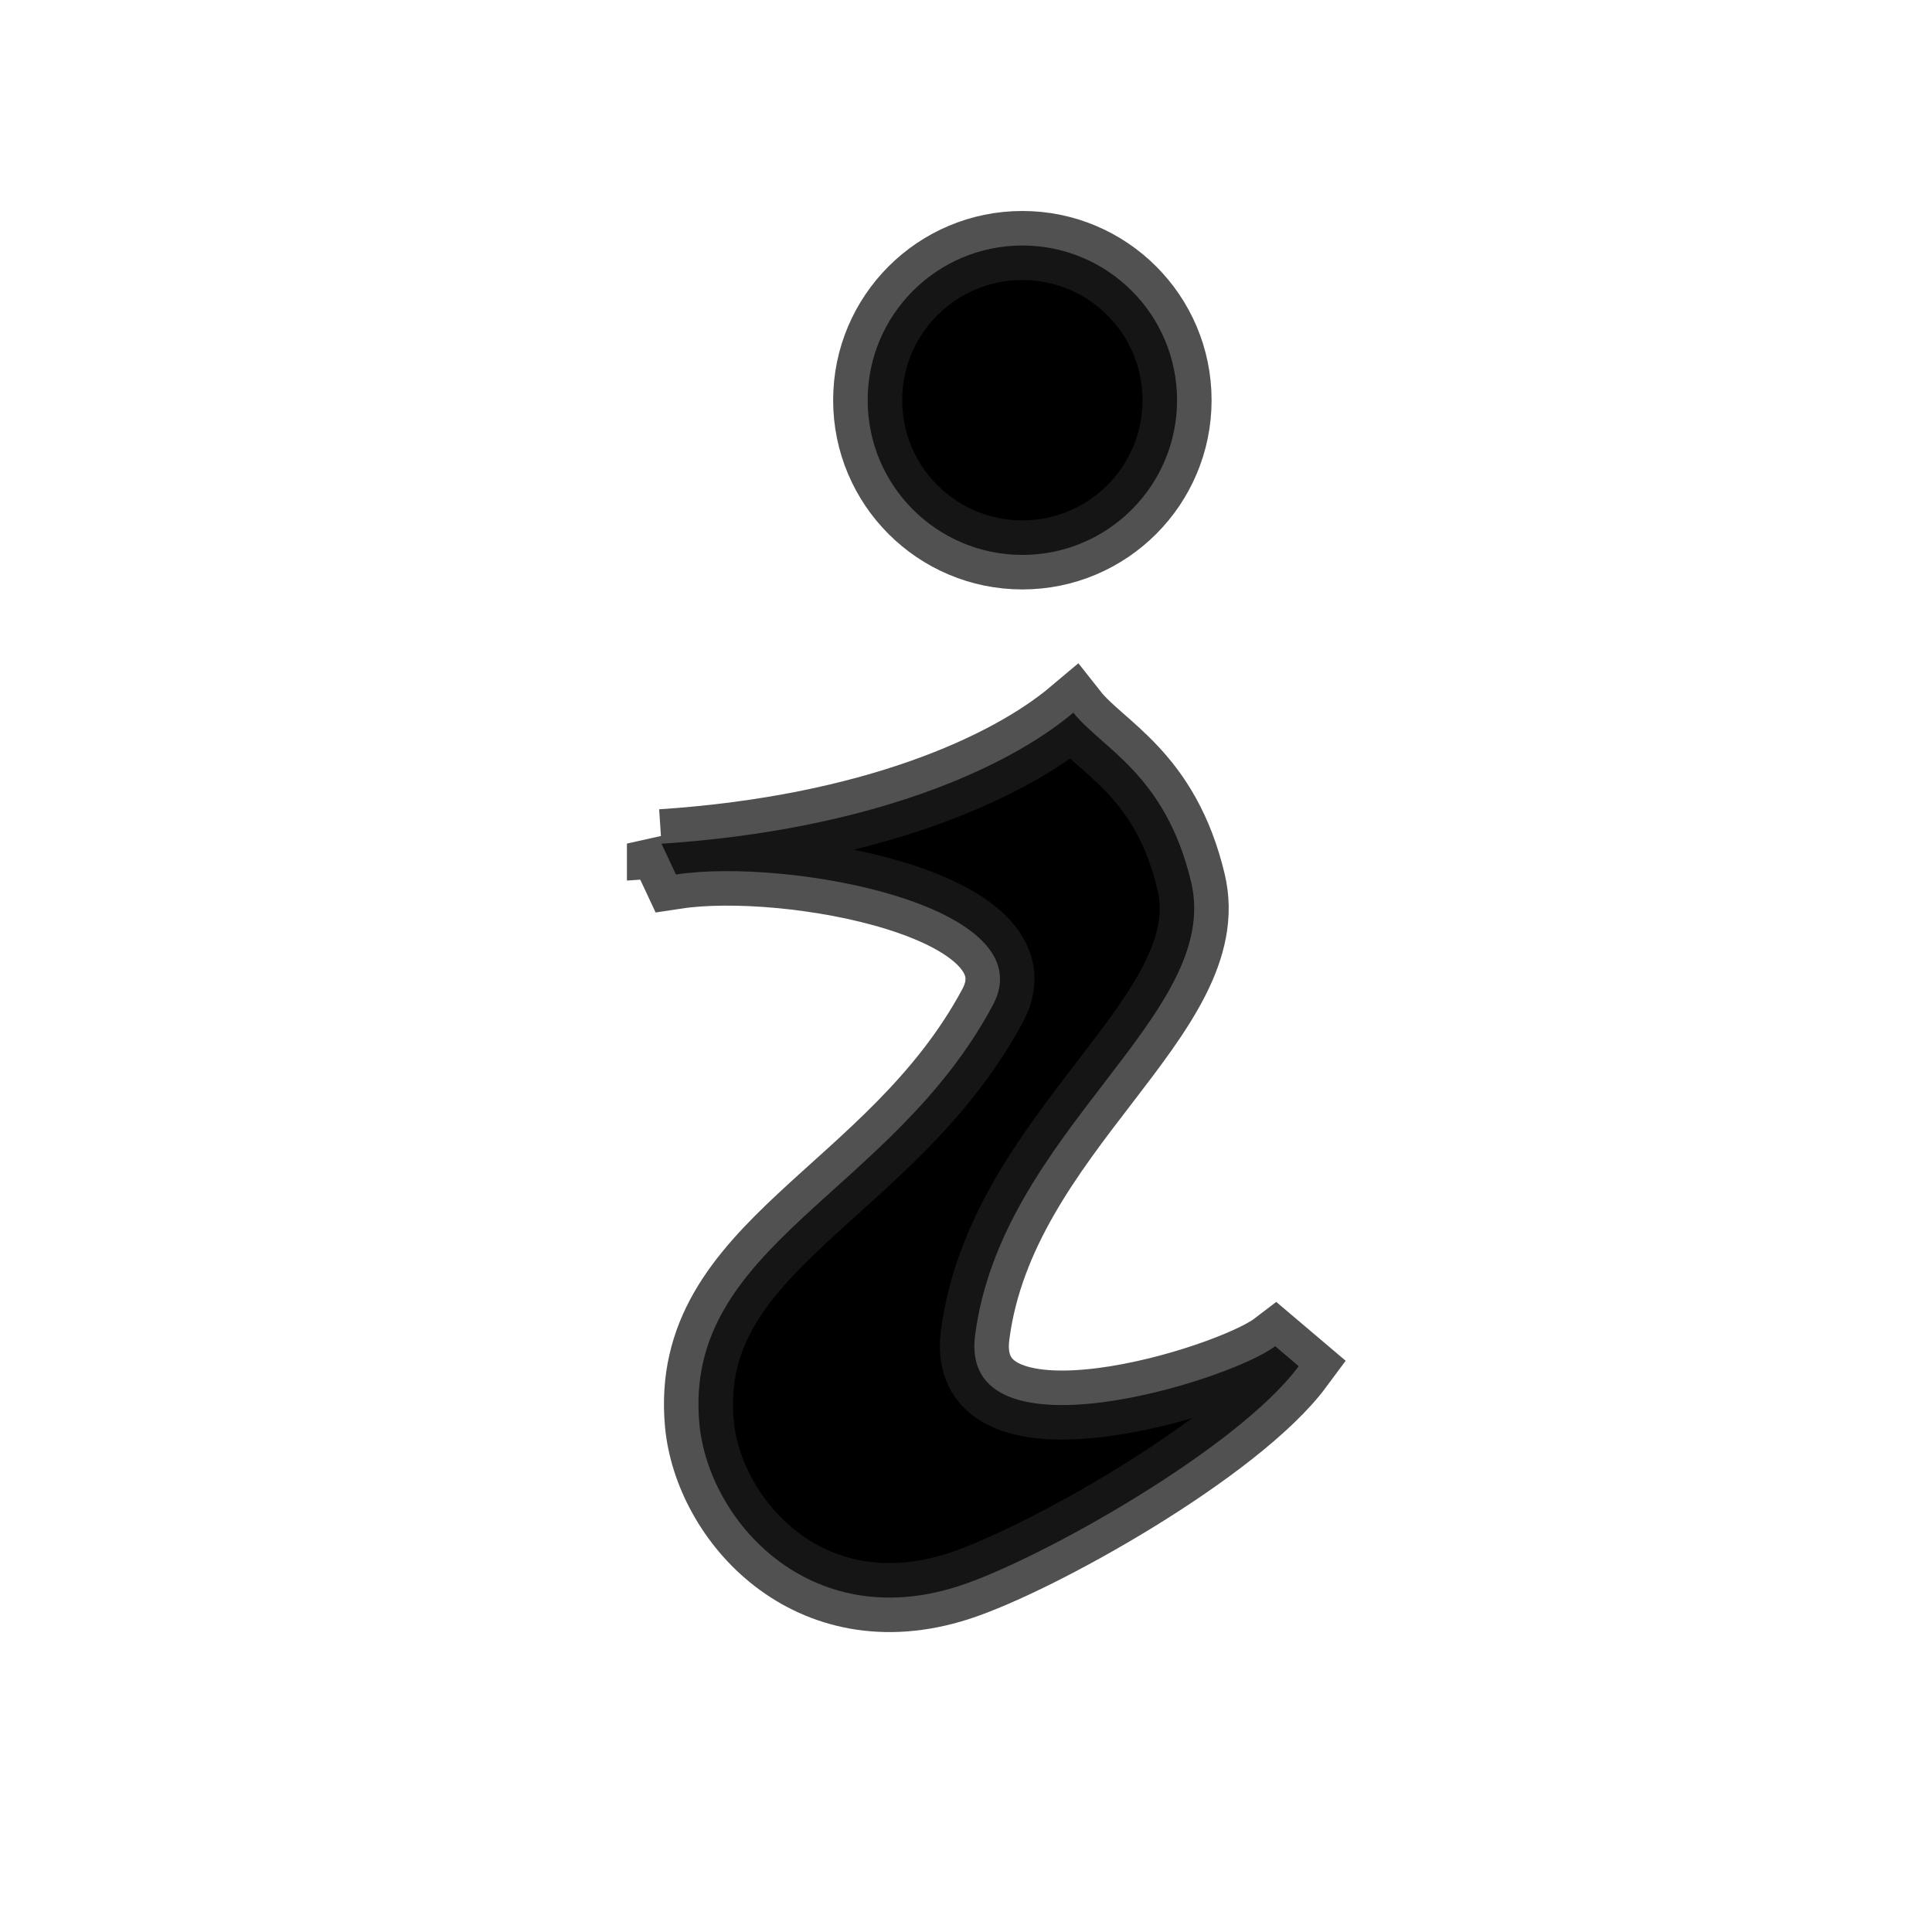
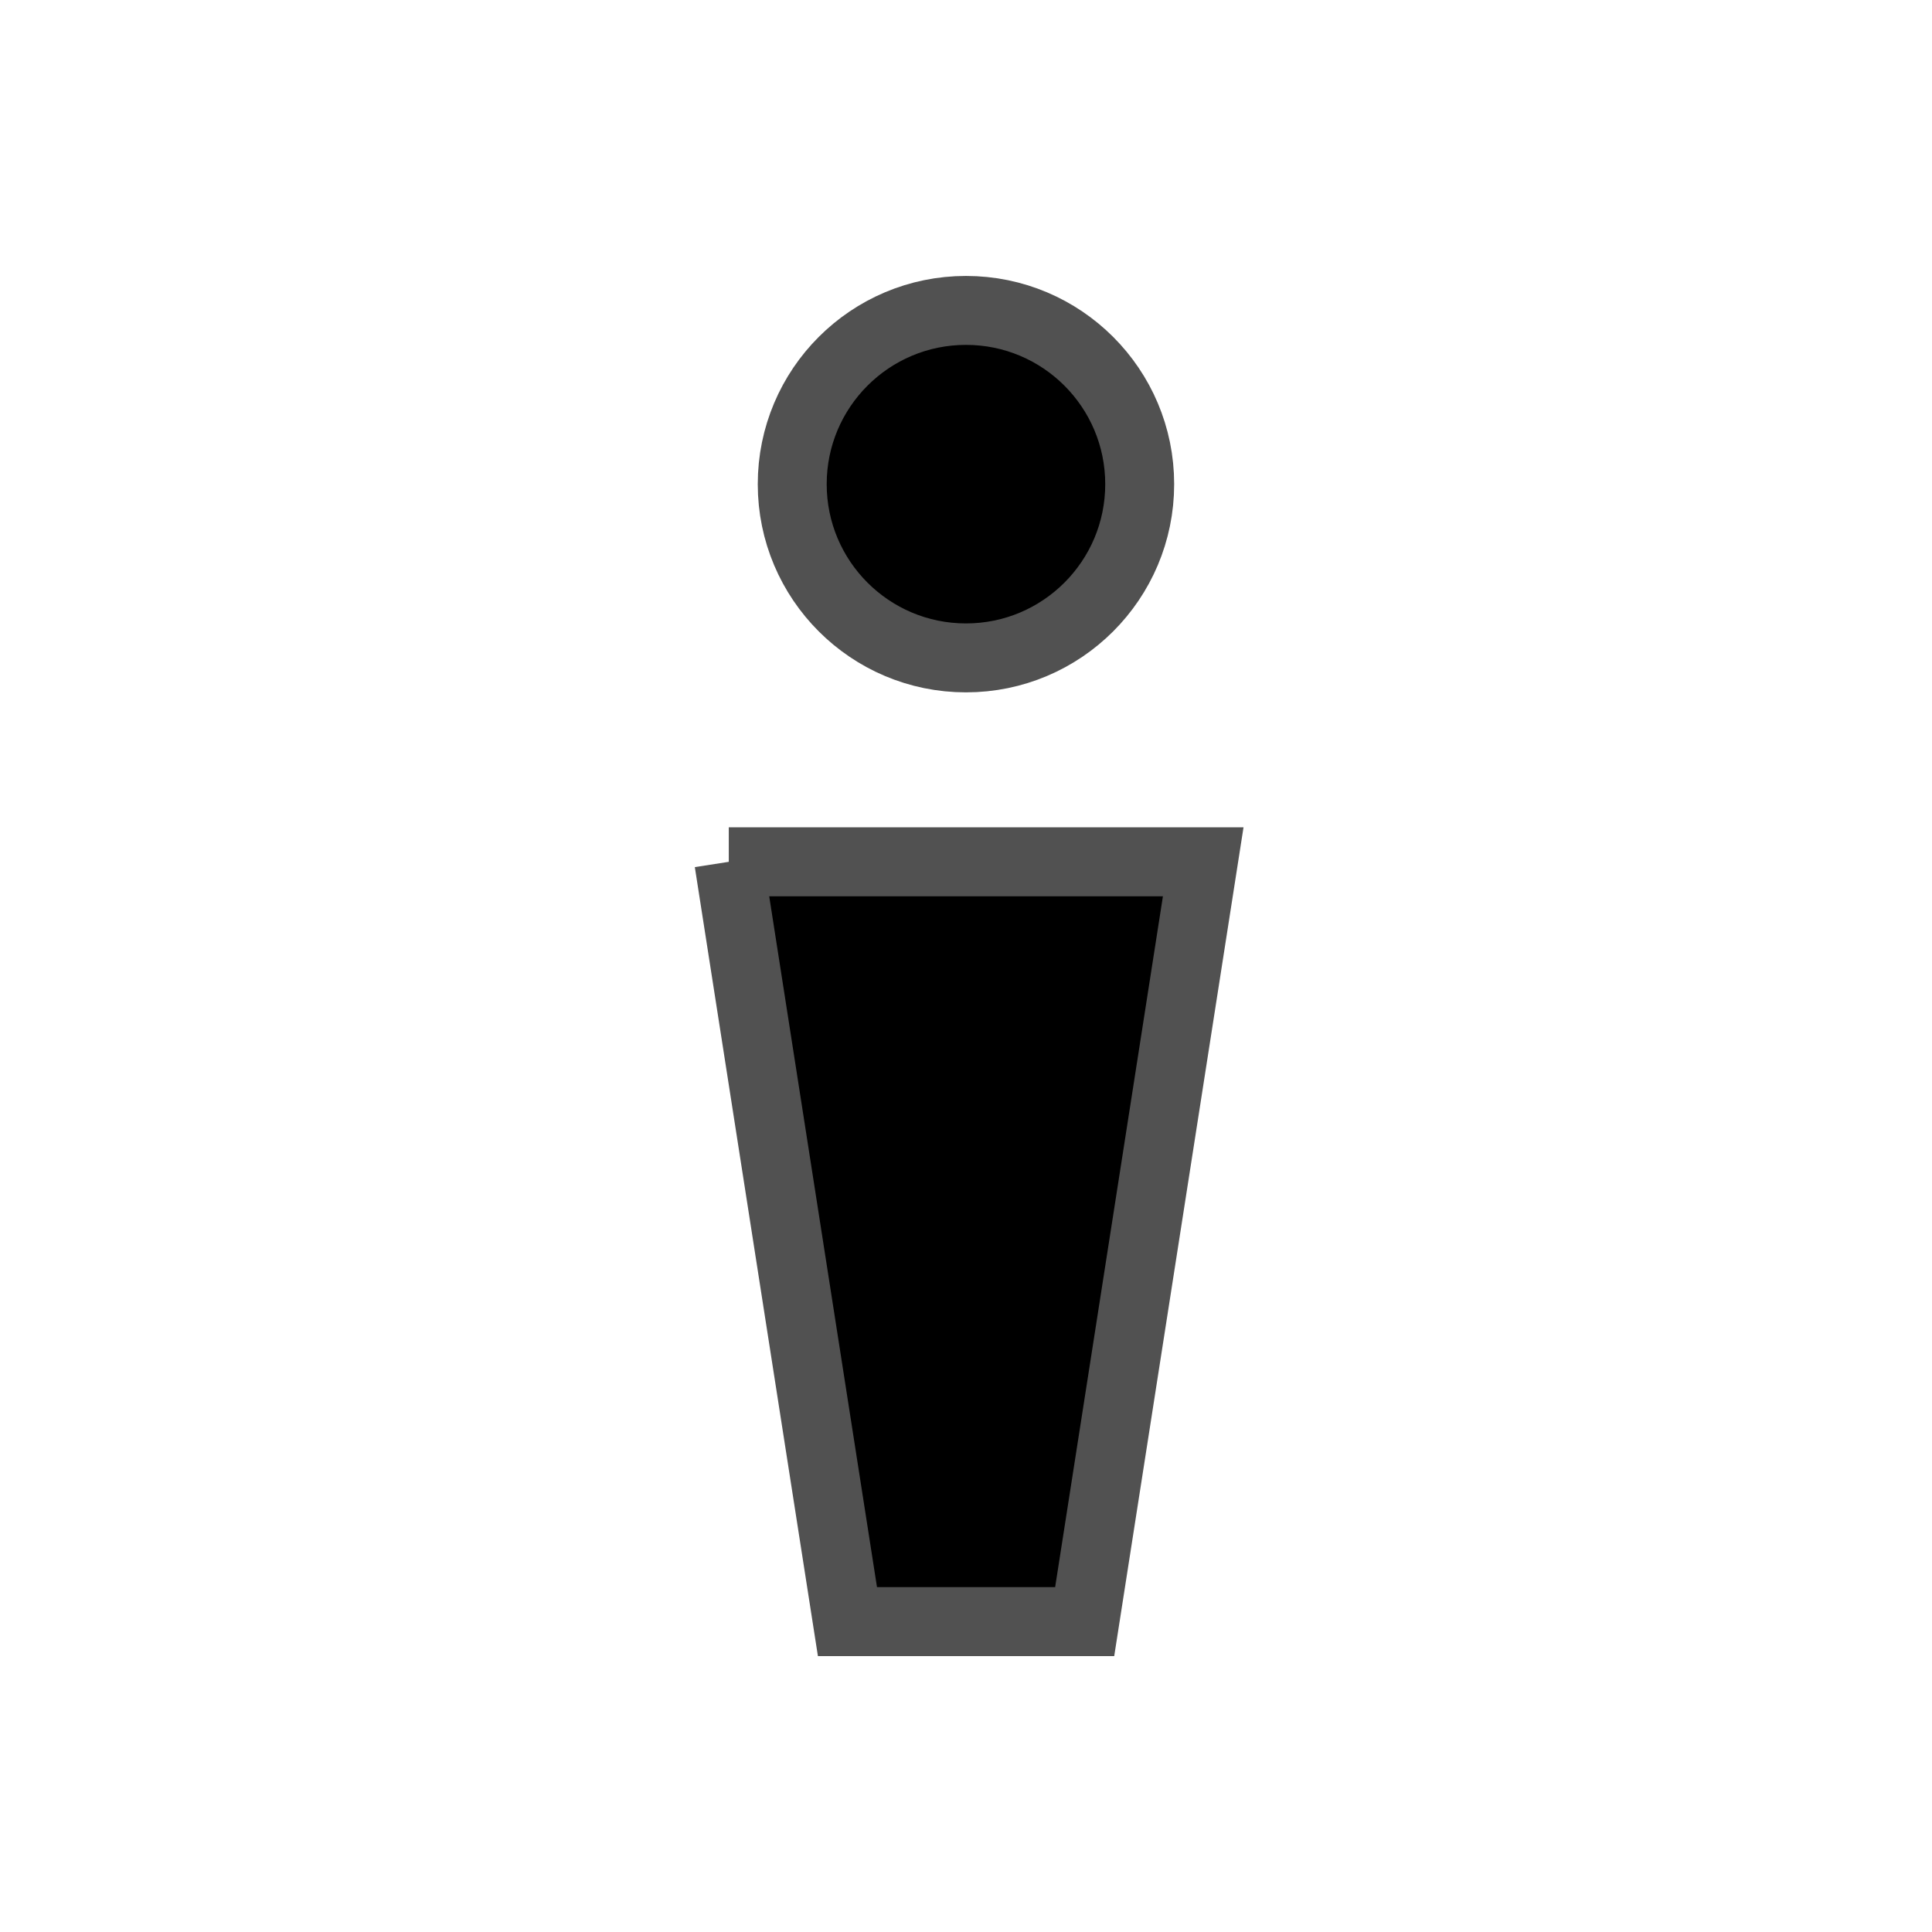
<svg xmlns="http://www.w3.org/2000/svg" width="14" height="14" id="svg2" version="1.1">
  <defs id="defs4">
    </defs>
  <g id="layer1" transform="translate(0,-1038.362)">
-     <path style="fill:#000000;stroke:#1c1c1c;stroke-width:0.5;stroke-linecap:butt;stroke-linejoin:miter;stroke-miterlimit:4;stroke-opacity:0.763;stroke-dasharray:none;fill-opacity:1" d="m 4.793,1044.476 c 1.519,-0.1 2.511,-0.55 2.985,-0.95 0.205,0.26 0.666,0.443 0.853,1.226 0.231,0.965 -1.374,1.807 -1.565,3.286 -0.121,0.936 1.84,0.334 2.174,0.079 l 0.171,0.145 c -0.444,0.599 -1.884,1.407 -2.468,1.595 -1.081,0.347 -1.81,-0.48 -1.875,-1.177 -0.12,-1.297 1.389,-1.658 2.126,-3.033 0.389,-0.725 -1.487,-1.071 -2.296,-0.948 l -0.105,-0.224 z" id="path3639" />
-     <path style="color:#000000;fill:#000000;fill-opacity:1;fill-rule:nonzero;stroke:#1c1c1c;stroke-width:0.612;stroke-linecap:butt;stroke-linejoin:miter;stroke-miterlimit:4;stroke-opacity:0.763;stroke-dasharray:none;stroke-dashoffset:0;marker:none;visibility:visible;display:inline;overflow:visible;enable-background:accumulate" id="path4151" d="m 8.753,3.164 a 1.371,1.371 0 1 1 -2.742,0 1.371,1.371 0 1 1 2.742,0 z" transform="matrix(0.8176511,0,0,0.8176511,1.372519,1038.675)" />
+     <path style="fill:#000000;fill-opacity:1;stroke:#515151;stroke-width:0.5;stroke-linecap:butt;stroke-linejoin:miter;stroke-miterlimit:4;stroke-opacity:1;stroke-dasharray:none" d="m 5.281,1044.607 3.438,0 -0.859,5.506 -1.719,0 -0.859,-5.506 z" id="path3639" />
+     <path style="color:#000000;fill:#000000;fill-opacity:1;fill-rule:nonzero;stroke:#515151;stroke-width:0.544;stroke-linecap:butt;stroke-linejoin:miter;stroke-miterlimit:4;stroke-opacity:1;stroke-dasharray:none;stroke-dashoffset:0;marker:none;visibility:visible;display:inline;overflow:visible;enable-background:accumulate" id="path4151" d="m 8.753,3.164 a 1.371,1.371 0 1 1 -2.742,0 1.371,1.371 0 1 1 2.742,0 z" transform="matrix(0.9182816,0,0,0.9182816,0.2209717,1038.965)" />
  </g>
</svg>
